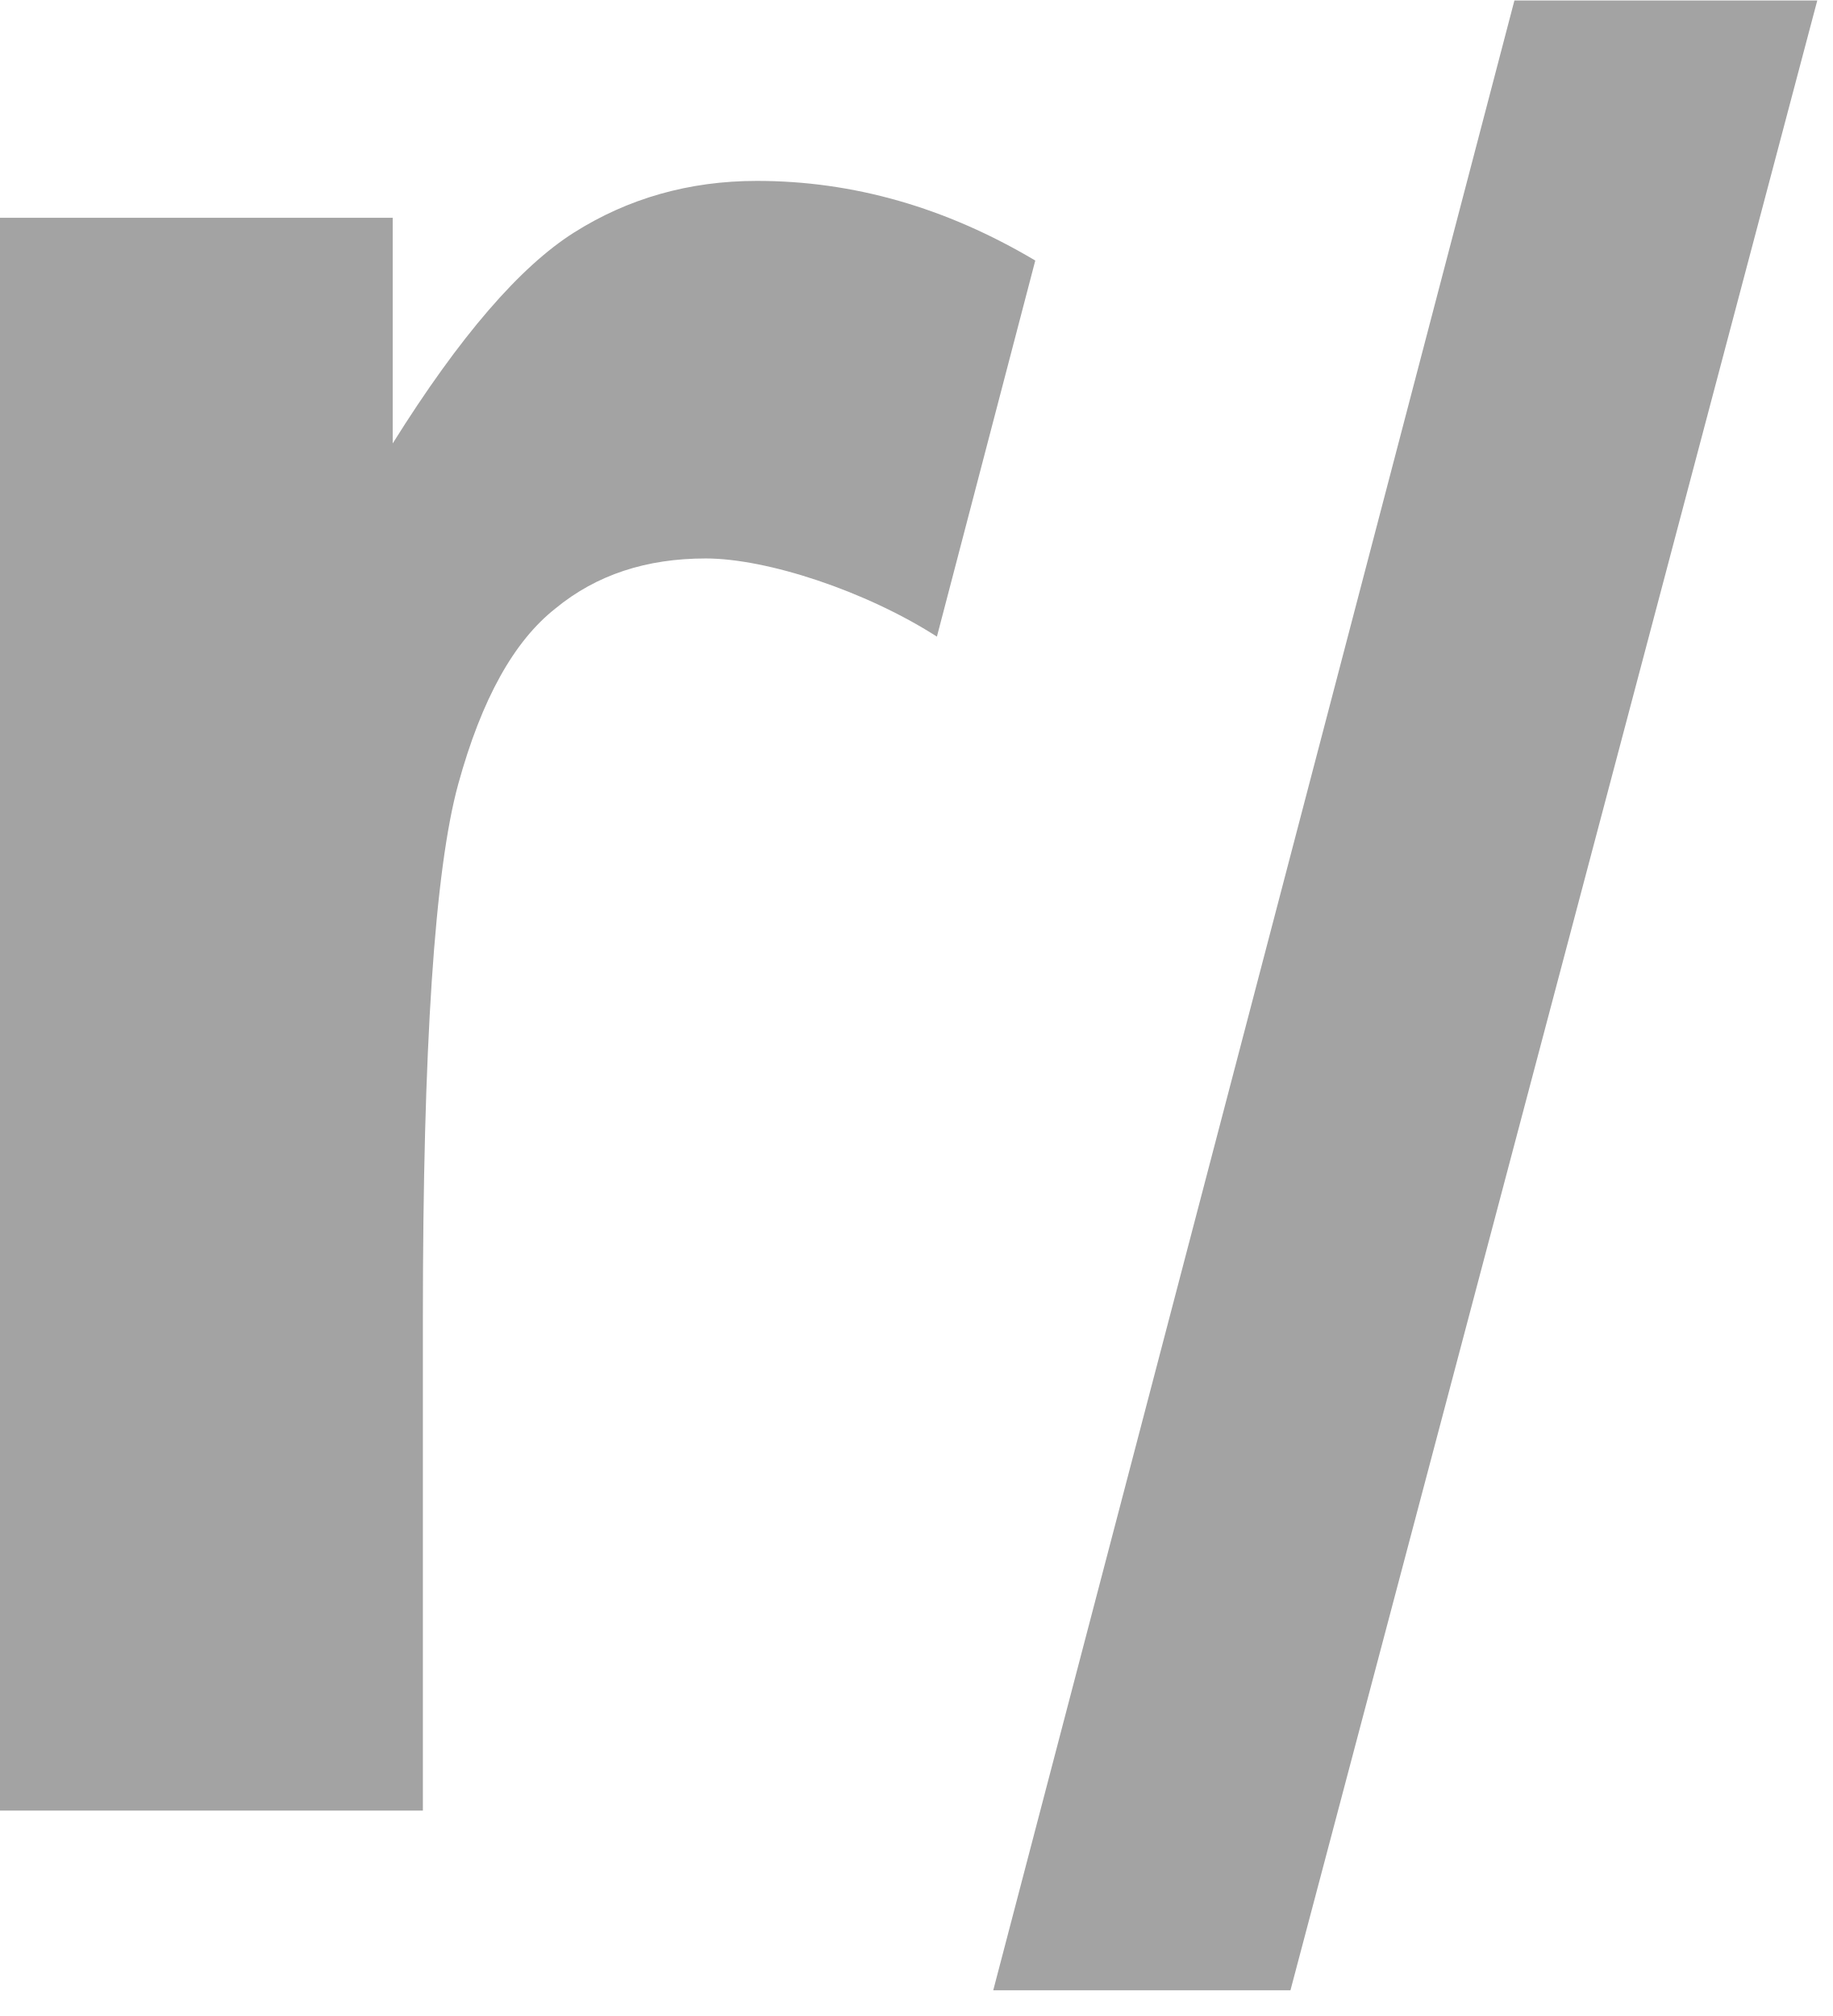
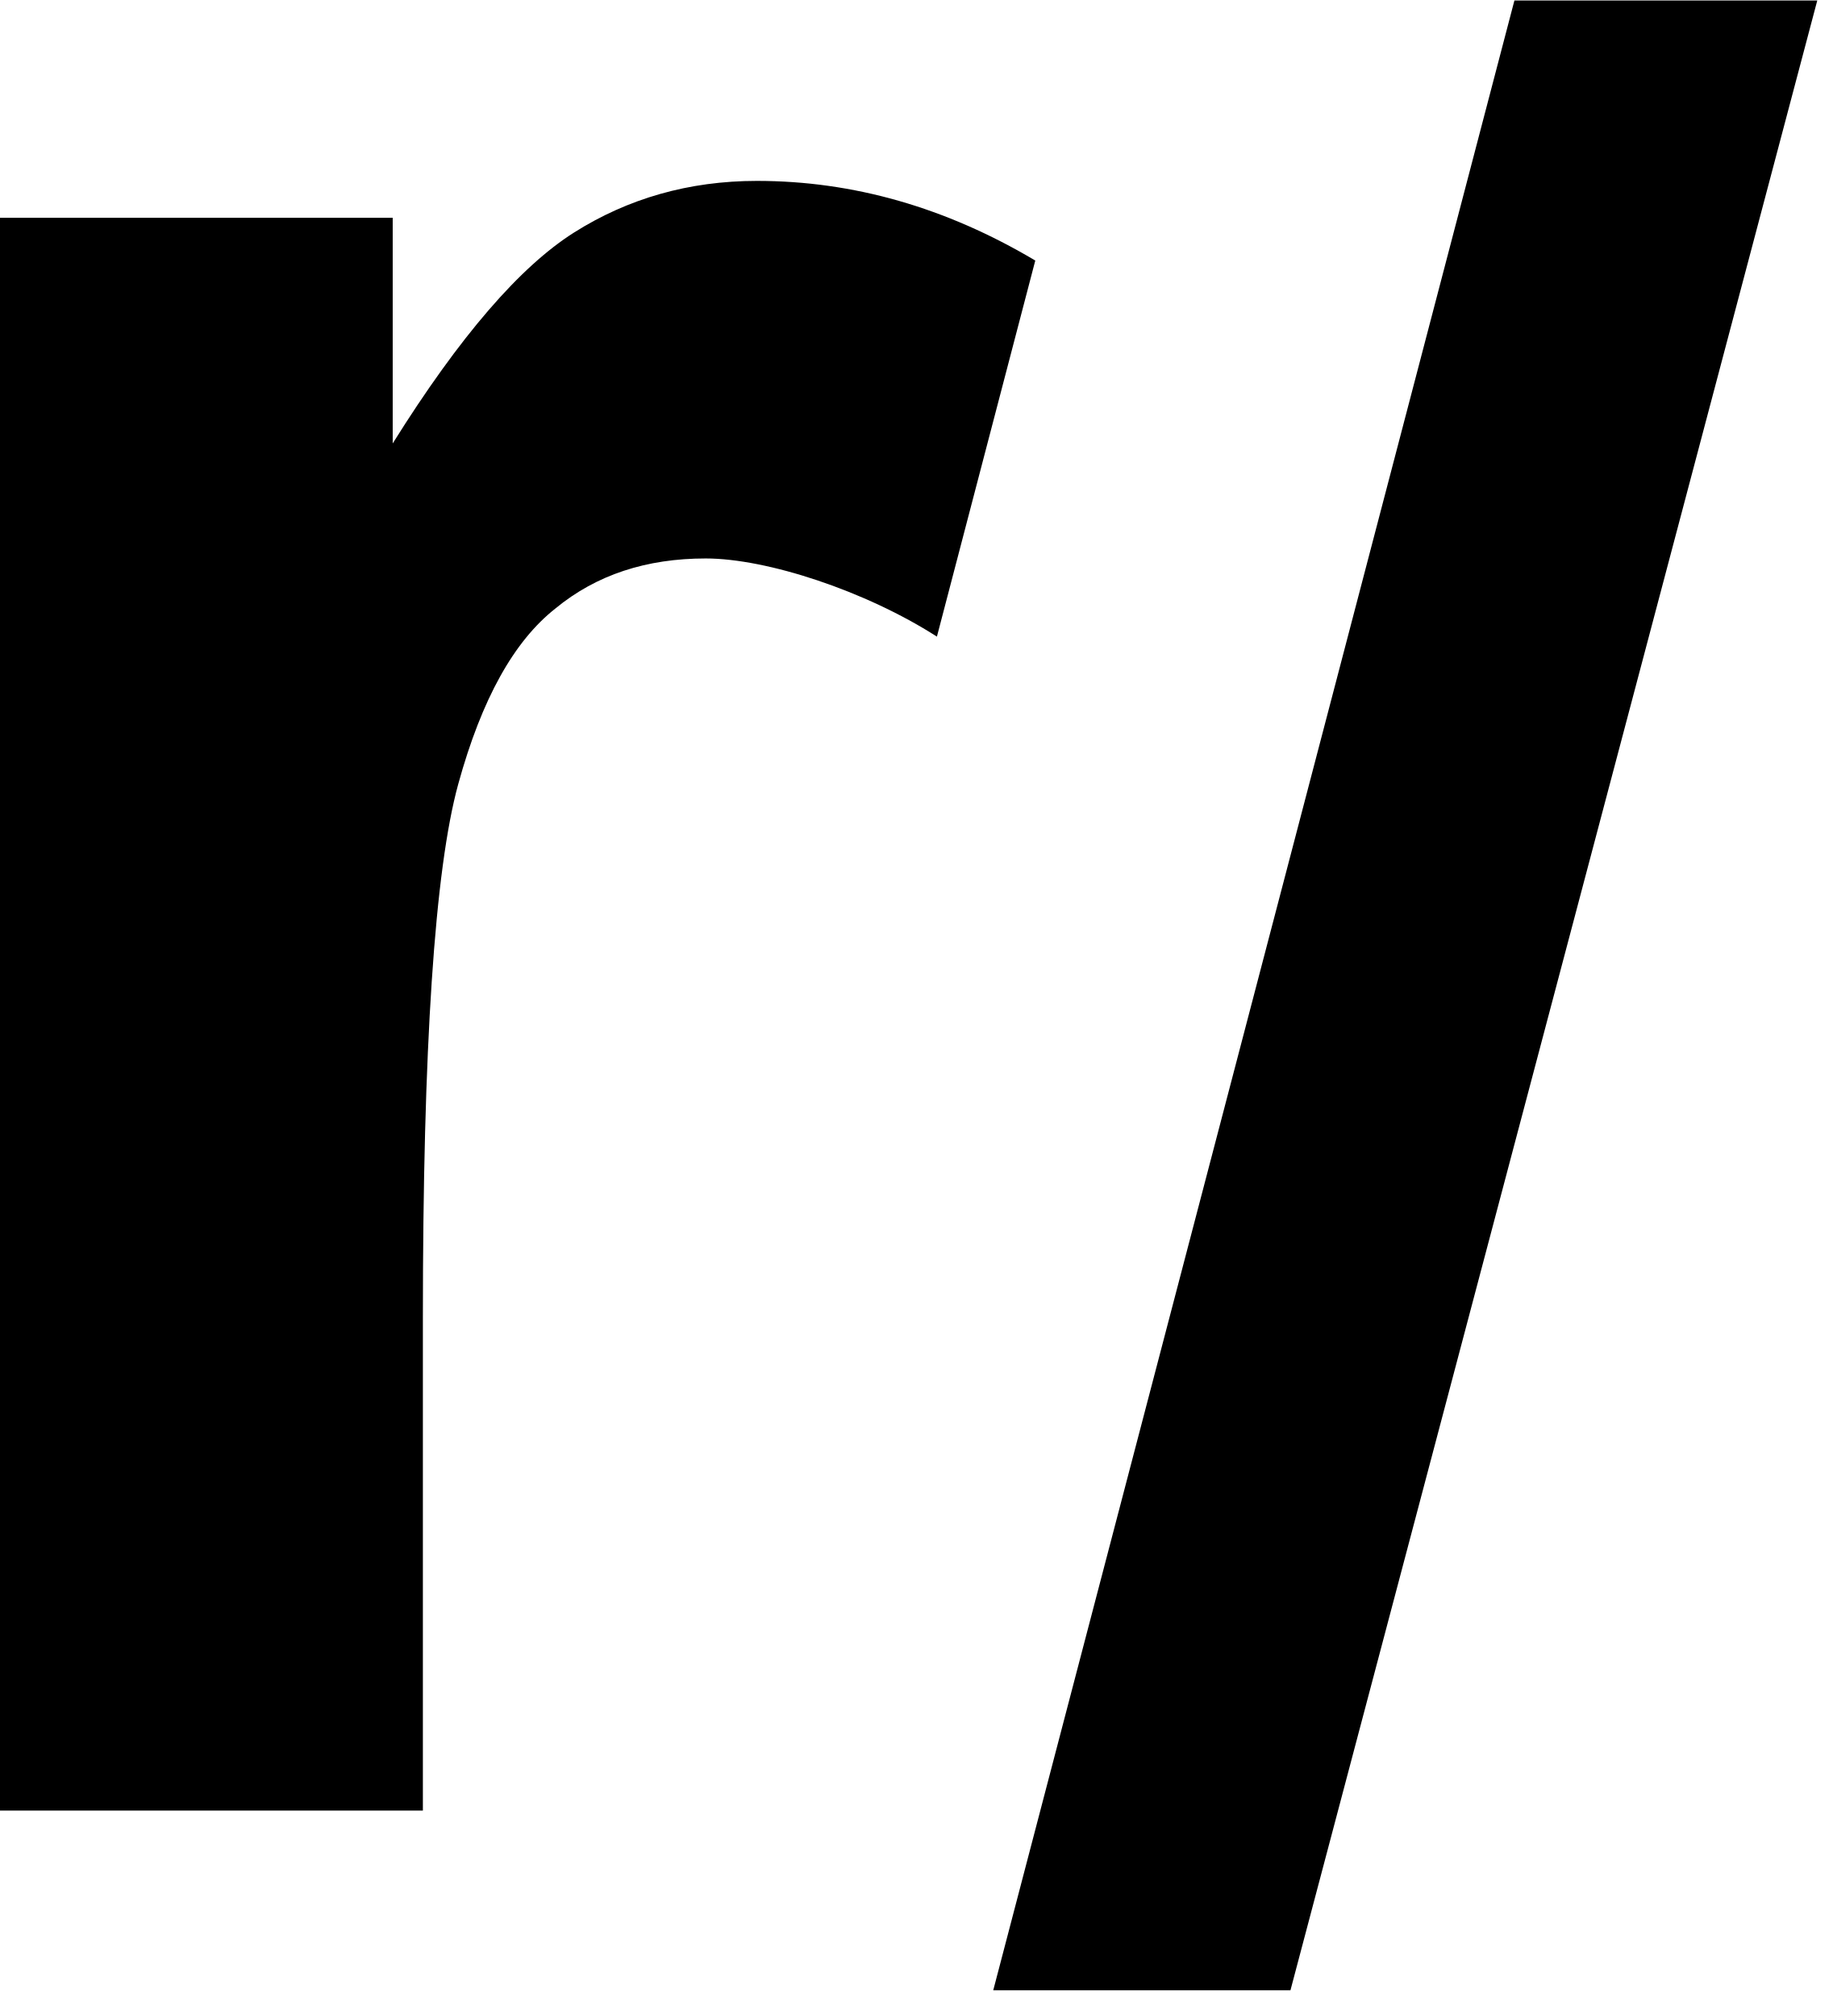
- <svg xmlns="http://www.w3.org/2000/svg" width="100%" height="100%" viewBox="0 0 30 33" version="1.1" xml:space="preserve" style="fill-rule:evenodd;clip-rule:evenodd;stroke-linejoin:round;stroke-miterlimit:1.414;">
+ <svg xmlns="http://www.w3.org/2000/svg" id="sidebar-subreddit-icon" class="icon-off" width="100%" height="100%" viewBox="0 0 30 33" version="1.1" xml:space="preserve" style="fill-rule:evenodd;clip-rule:evenodd;stroke-linejoin:round;stroke-miterlimit:1.414;">
  <g transform="matrix(1,0,0,1,-997.293,-1403.4)">
    <g transform="matrix(0.723944,0,0,1.11396,678.493,79.8755)">
      <g id="r" transform="matrix(3.34457,0,0,2.16721,-987.646,-1383.58)">
-         <path d="M429.823,1198.92L426.964,1198.92L426.964,1188.12L429.619,1188.12L429.619,1189.65C430.074,1188.92 430.482,1188.45 430.845,1188.22C431.208,1187.99 431.62,1187.87 432.081,1187.87C432.732,1187.87 433.359,1188.05 433.963,1188.41L433.298,1190.96C432.816,1190.65 432.149,1190.43 431.735,1190.43C431.335,1190.43 430.996,1190.54 430.718,1190.77C430.44,1190.99 430.221,1191.38 430.062,1191.96C429.903,1192.54 429.823,1193.74 429.823,1195.58L429.823,1198.92Z" style="fill:rgb(163,163,163);fill-rule:nonzero;" />
+         <path d="M429.823,1198.92L426.964,1198.92L426.964,1188.12L429.619,1188.12L429.619,1189.65C430.074,1188.92 430.482,1188.45 430.845,1188.22C431.208,1187.99 431.62,1187.87 432.081,1187.87C432.732,1187.87 433.359,1188.05 433.963,1188.41L433.298,1190.96C432.816,1190.65 432.149,1190.43 431.735,1190.43C431.335,1190.43 430.996,1190.54 430.718,1190.77C430.44,1190.99 430.221,1191.38 430.062,1191.96C429.903,1192.54 429.823,1193.74 429.823,1195.58L429.823,1198.92Z" style="fill-rule:nonzero;" />
      </g>
    </g>
    <g transform="matrix(0.723944,0,0,1.11396,678.493,79.8755)">
      <g id="slash" transform="matrix(3.19089,0,0,1.89618,-920.964,-1056.47)">
-         <path d="M433.668,1199.17L437.361,1183.75L439.507,1183.75L435.774,1199.17L433.668,1199.17Z" style="fill:rgb(163,163,163);fill-rule:nonzero;" />
+         <path d="M433.668,1199.17L437.361,1183.75L439.507,1183.75L435.774,1199.17L433.668,1199.17Z" style="fill-rule:nonzero;" />
      </g>
    </g>
  </g>
</svg>
